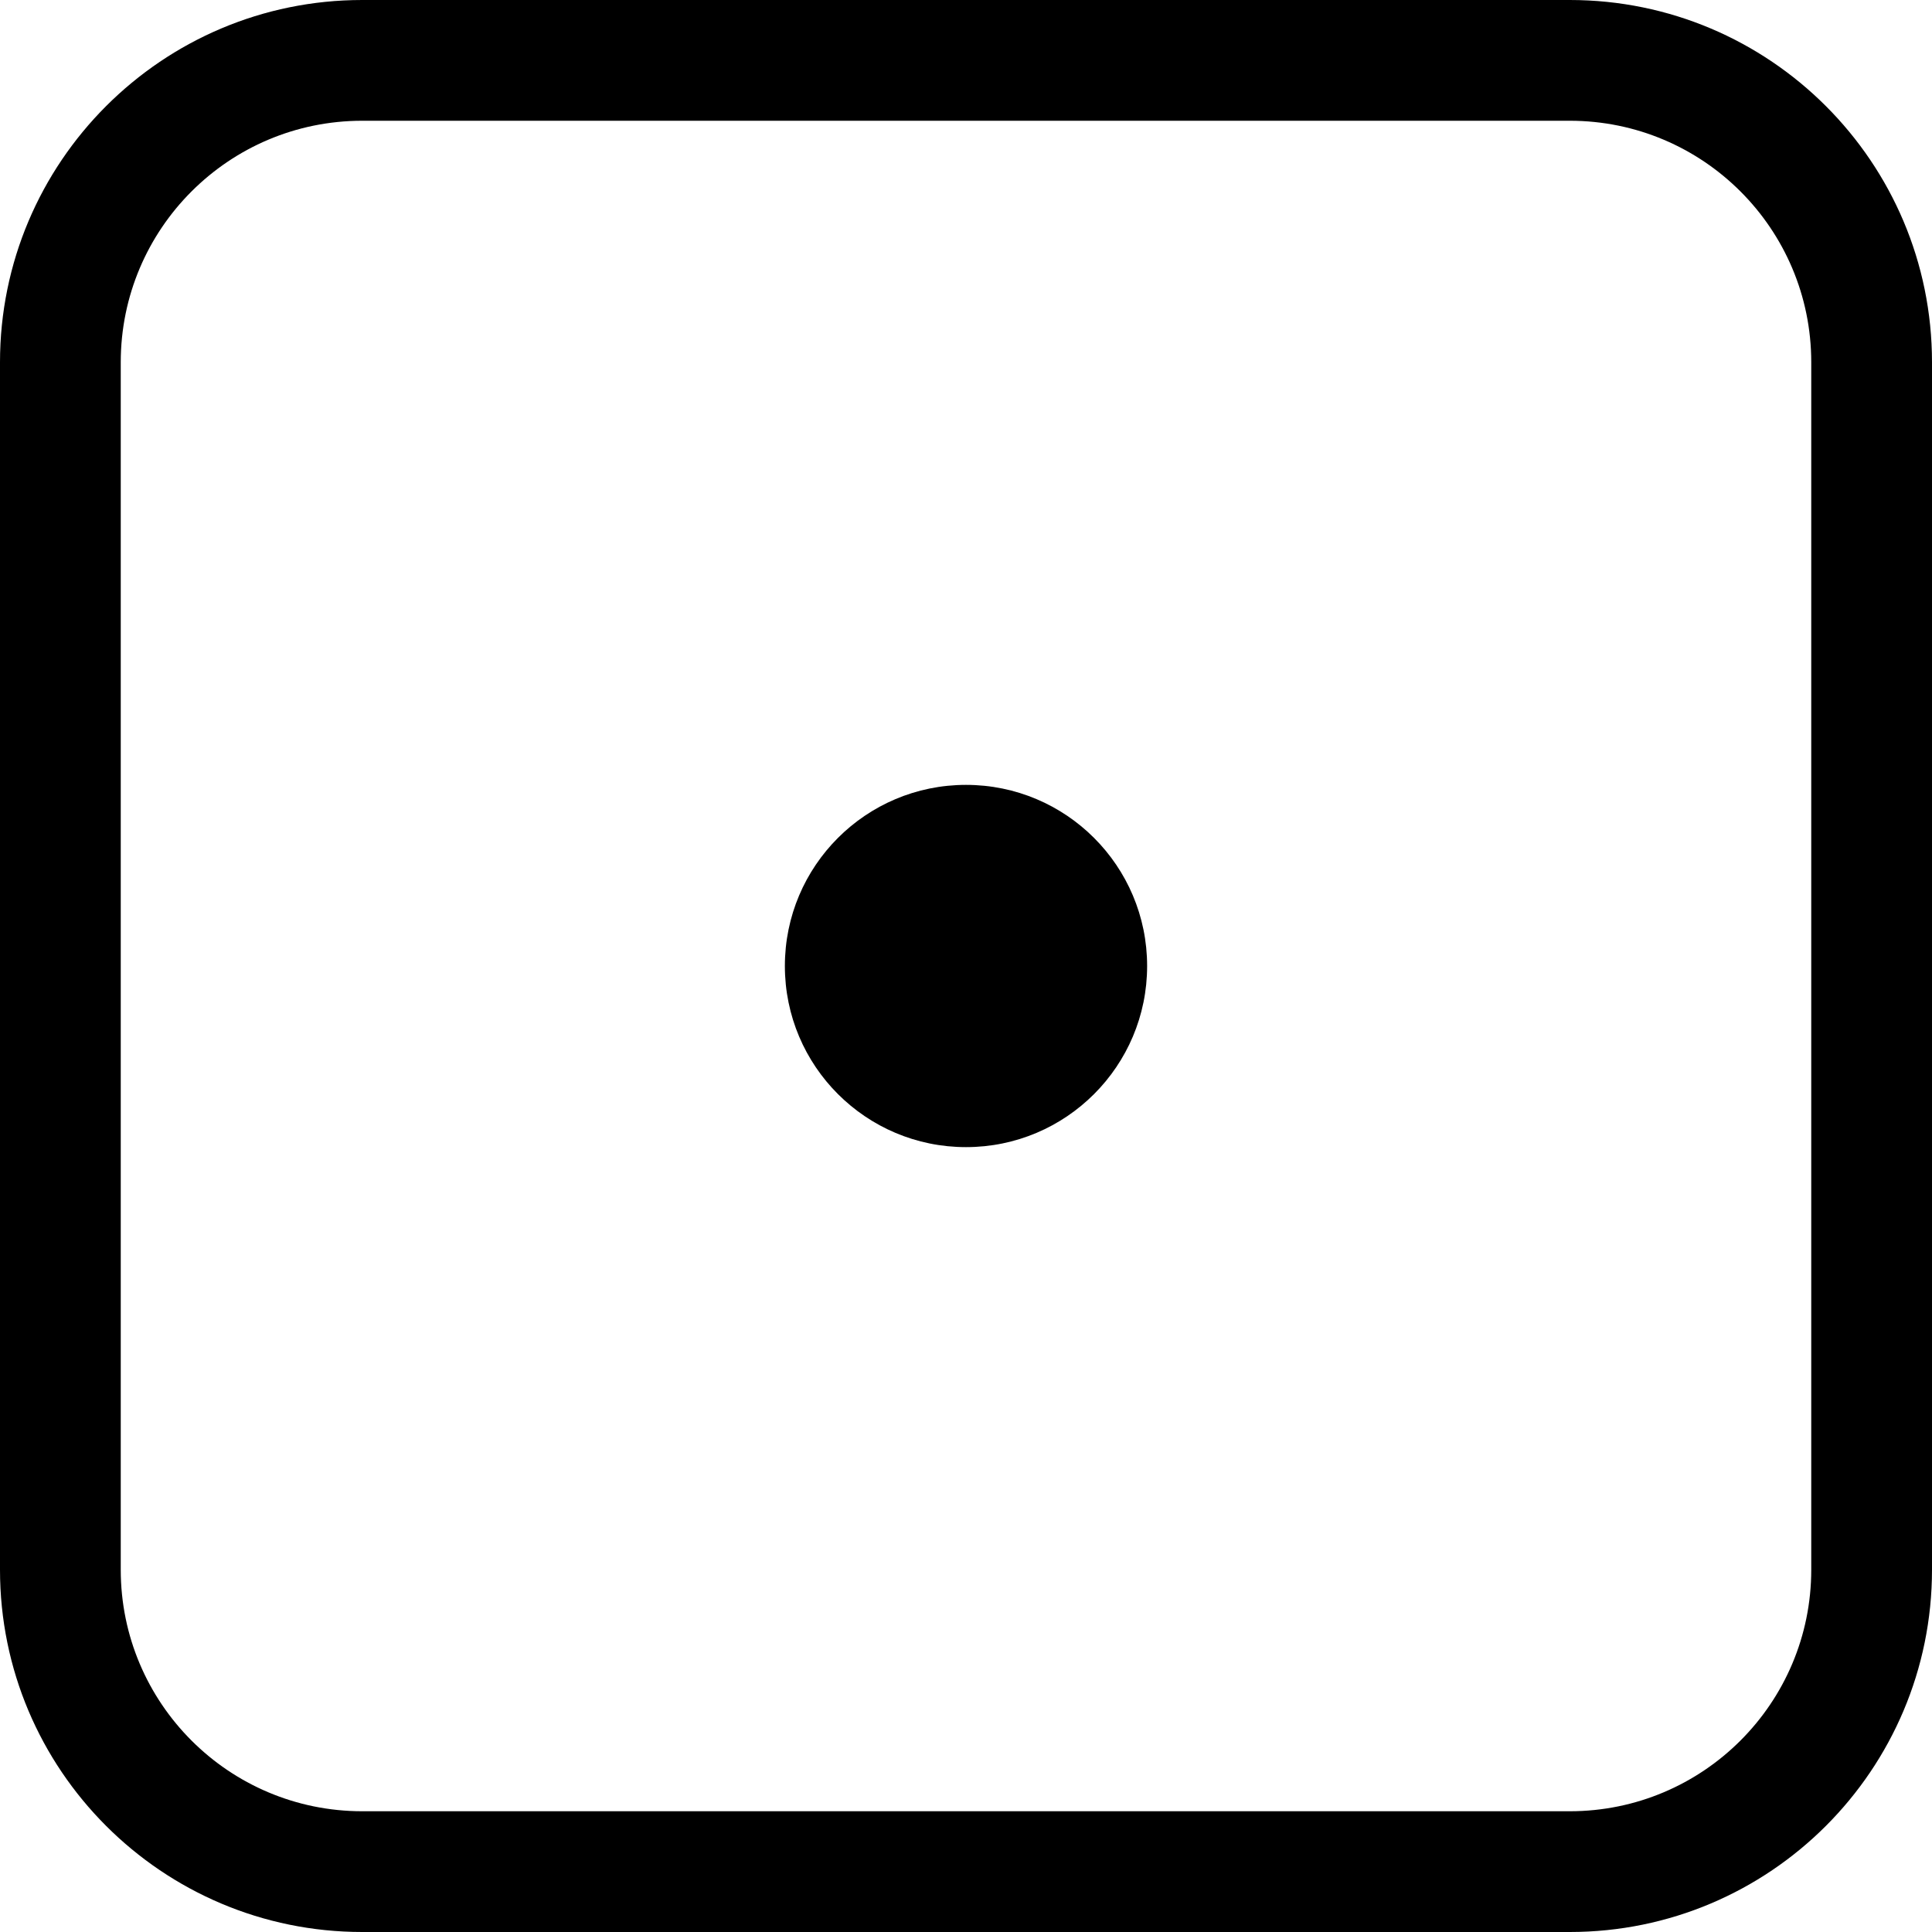
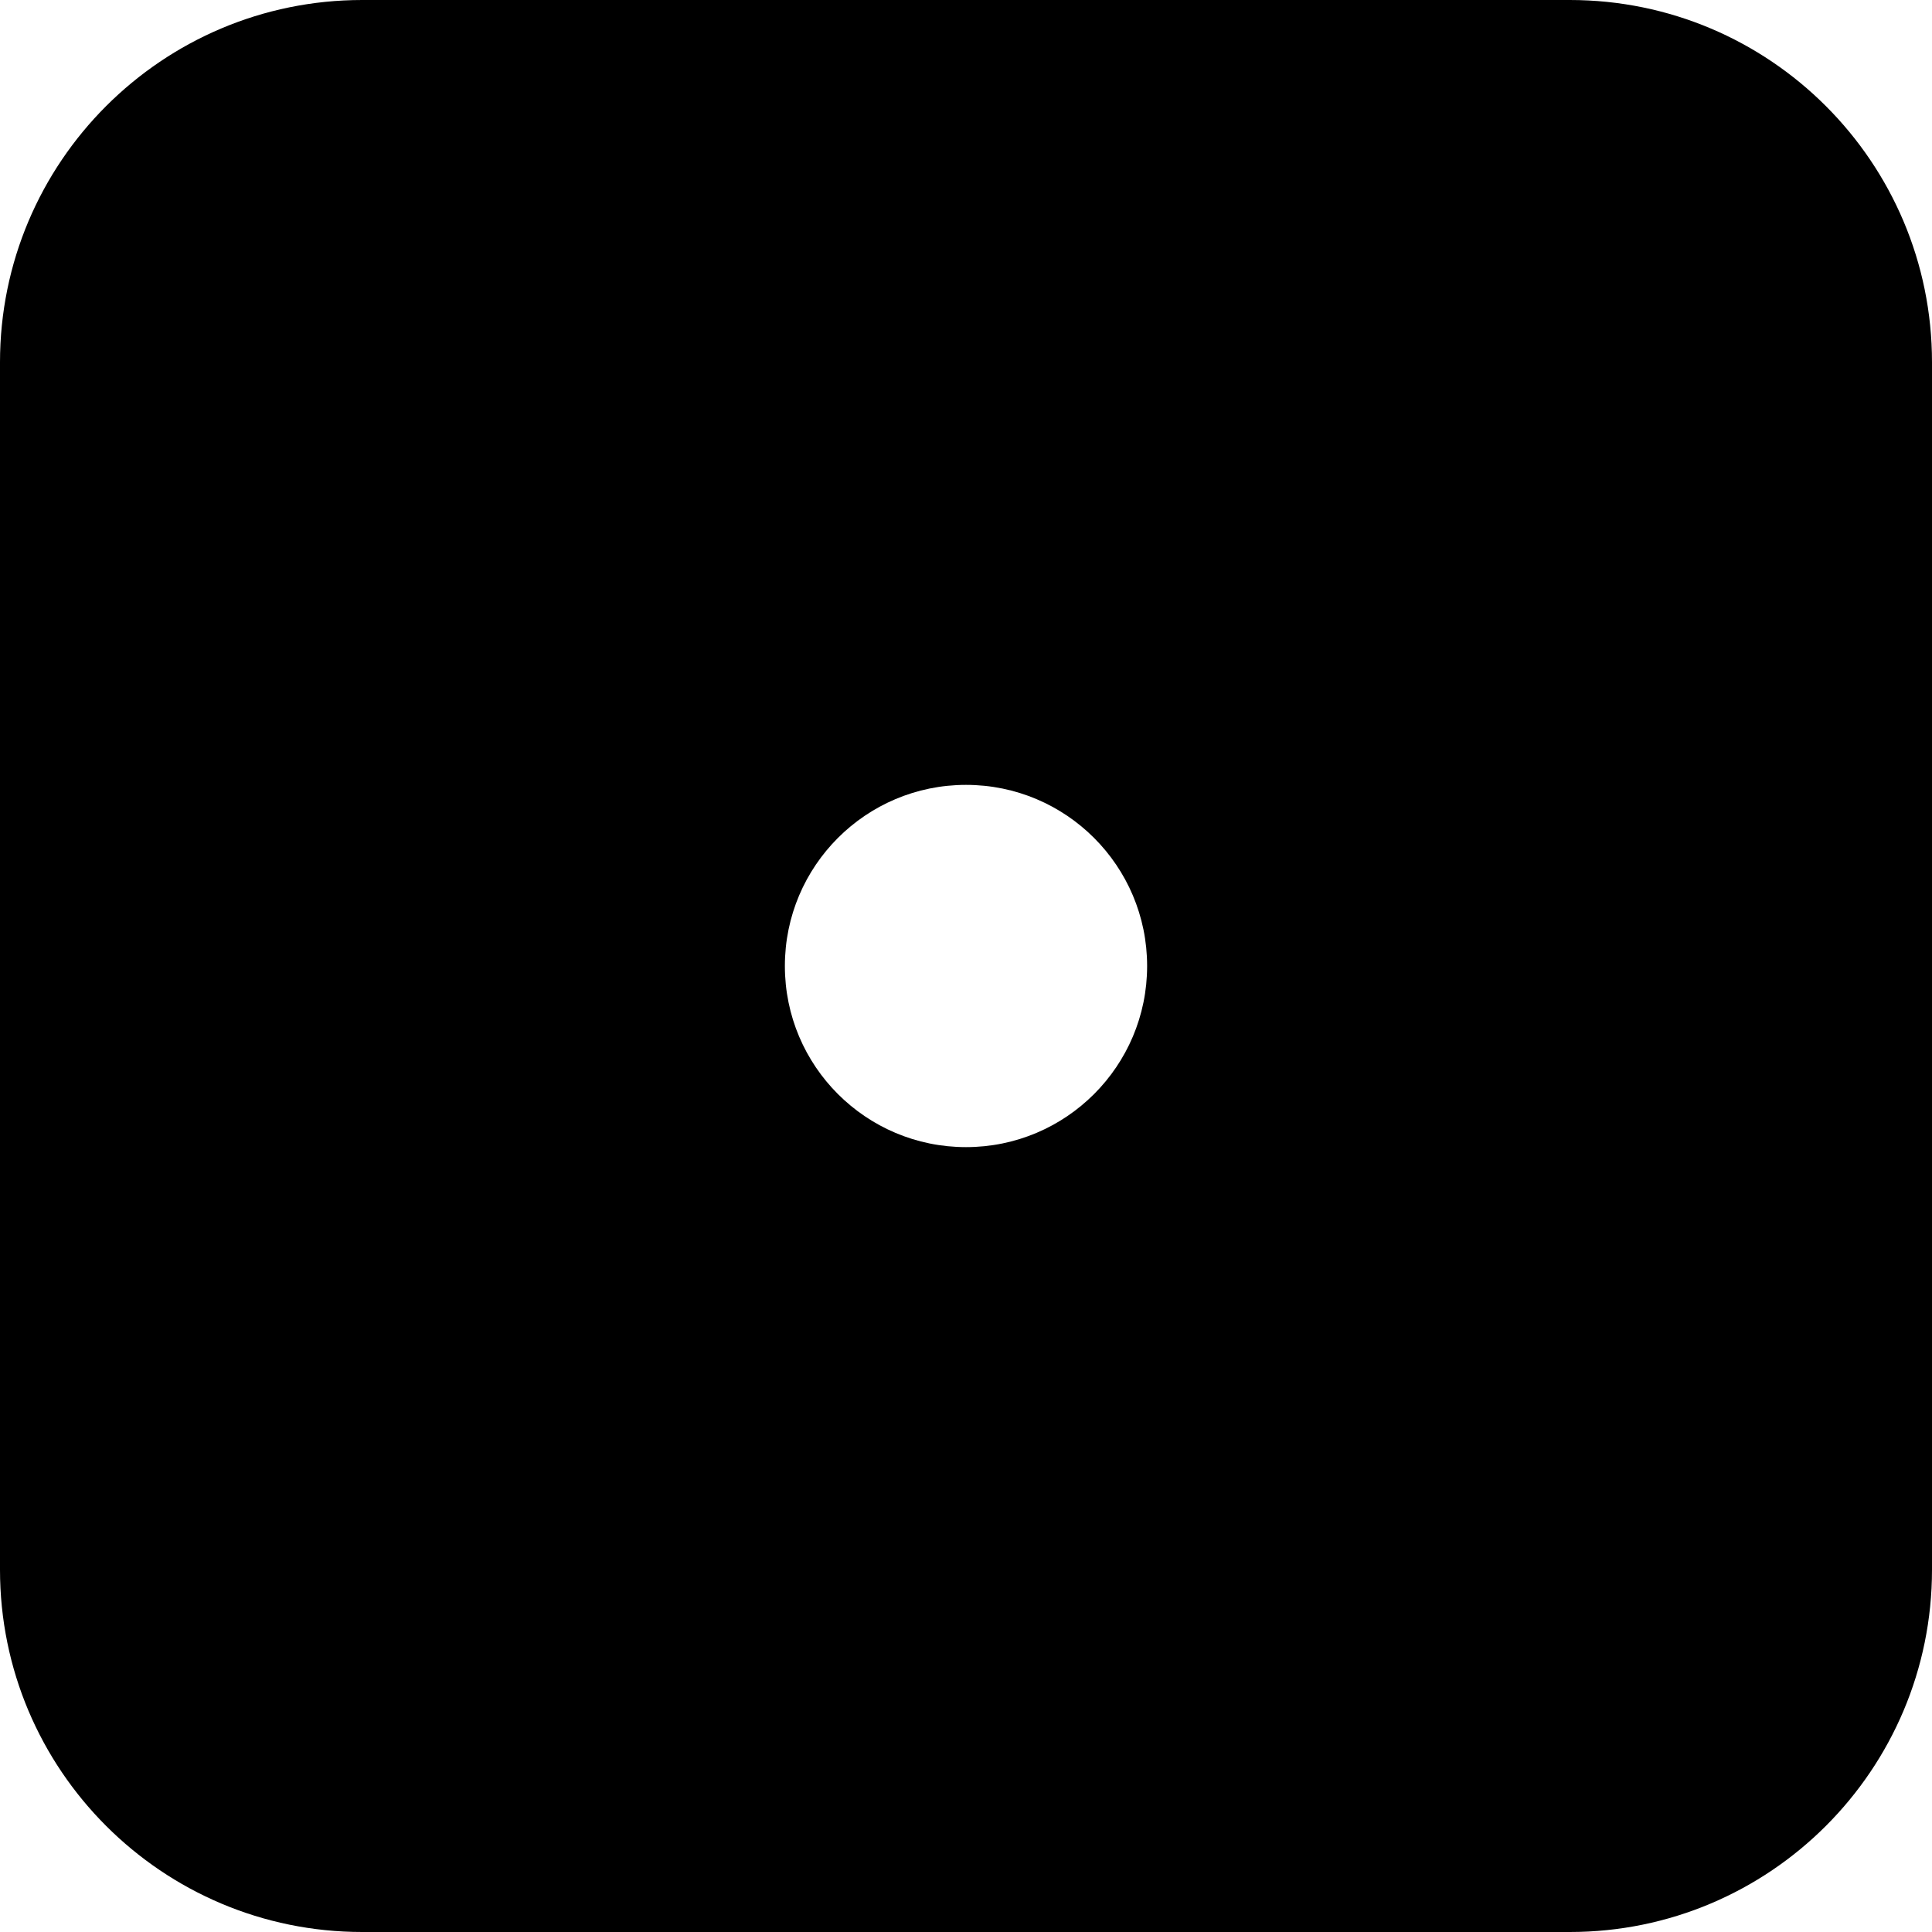
- <svg xmlns="http://www.w3.org/2000/svg" width="16" height="16" fill="currentColor" class="bi bi-dice-1" viewBox="0 0 16 16">
-   <circle cx="8" cy="8" r="1.5" />
-   <path d="M13 1a2 2 0 0 1 2 2v10a2 2 0 0 1-2 2H3a2 2 0 0 1-2-2V3a2 2 0 0 1 2-2h10zM3 0a3 3 0 0 0-3 3v10a3 3 0 0 0 3 3h10a3 3 0 0 0 3-3V3a3 3 0 0 0-3-3H3z" />
+ <svg xmlns="http://www.w3.org/2000/svg" width="16" height="16" fill="currentColor" class="bi bi-dice-1-fill" viewBox="0 0 16 16">
+   <path d="M3 0a3 3 0 0 0-3 3v10a3 3 0 0 0 3 3h10a3 3 0 0 0 3-3V3a3 3 0 0 0-3-3H3zm5 9.5a1.5 1.5 0 1 1 0-3 1.5 1.5 0 0 1 0 3z" />
</svg>
